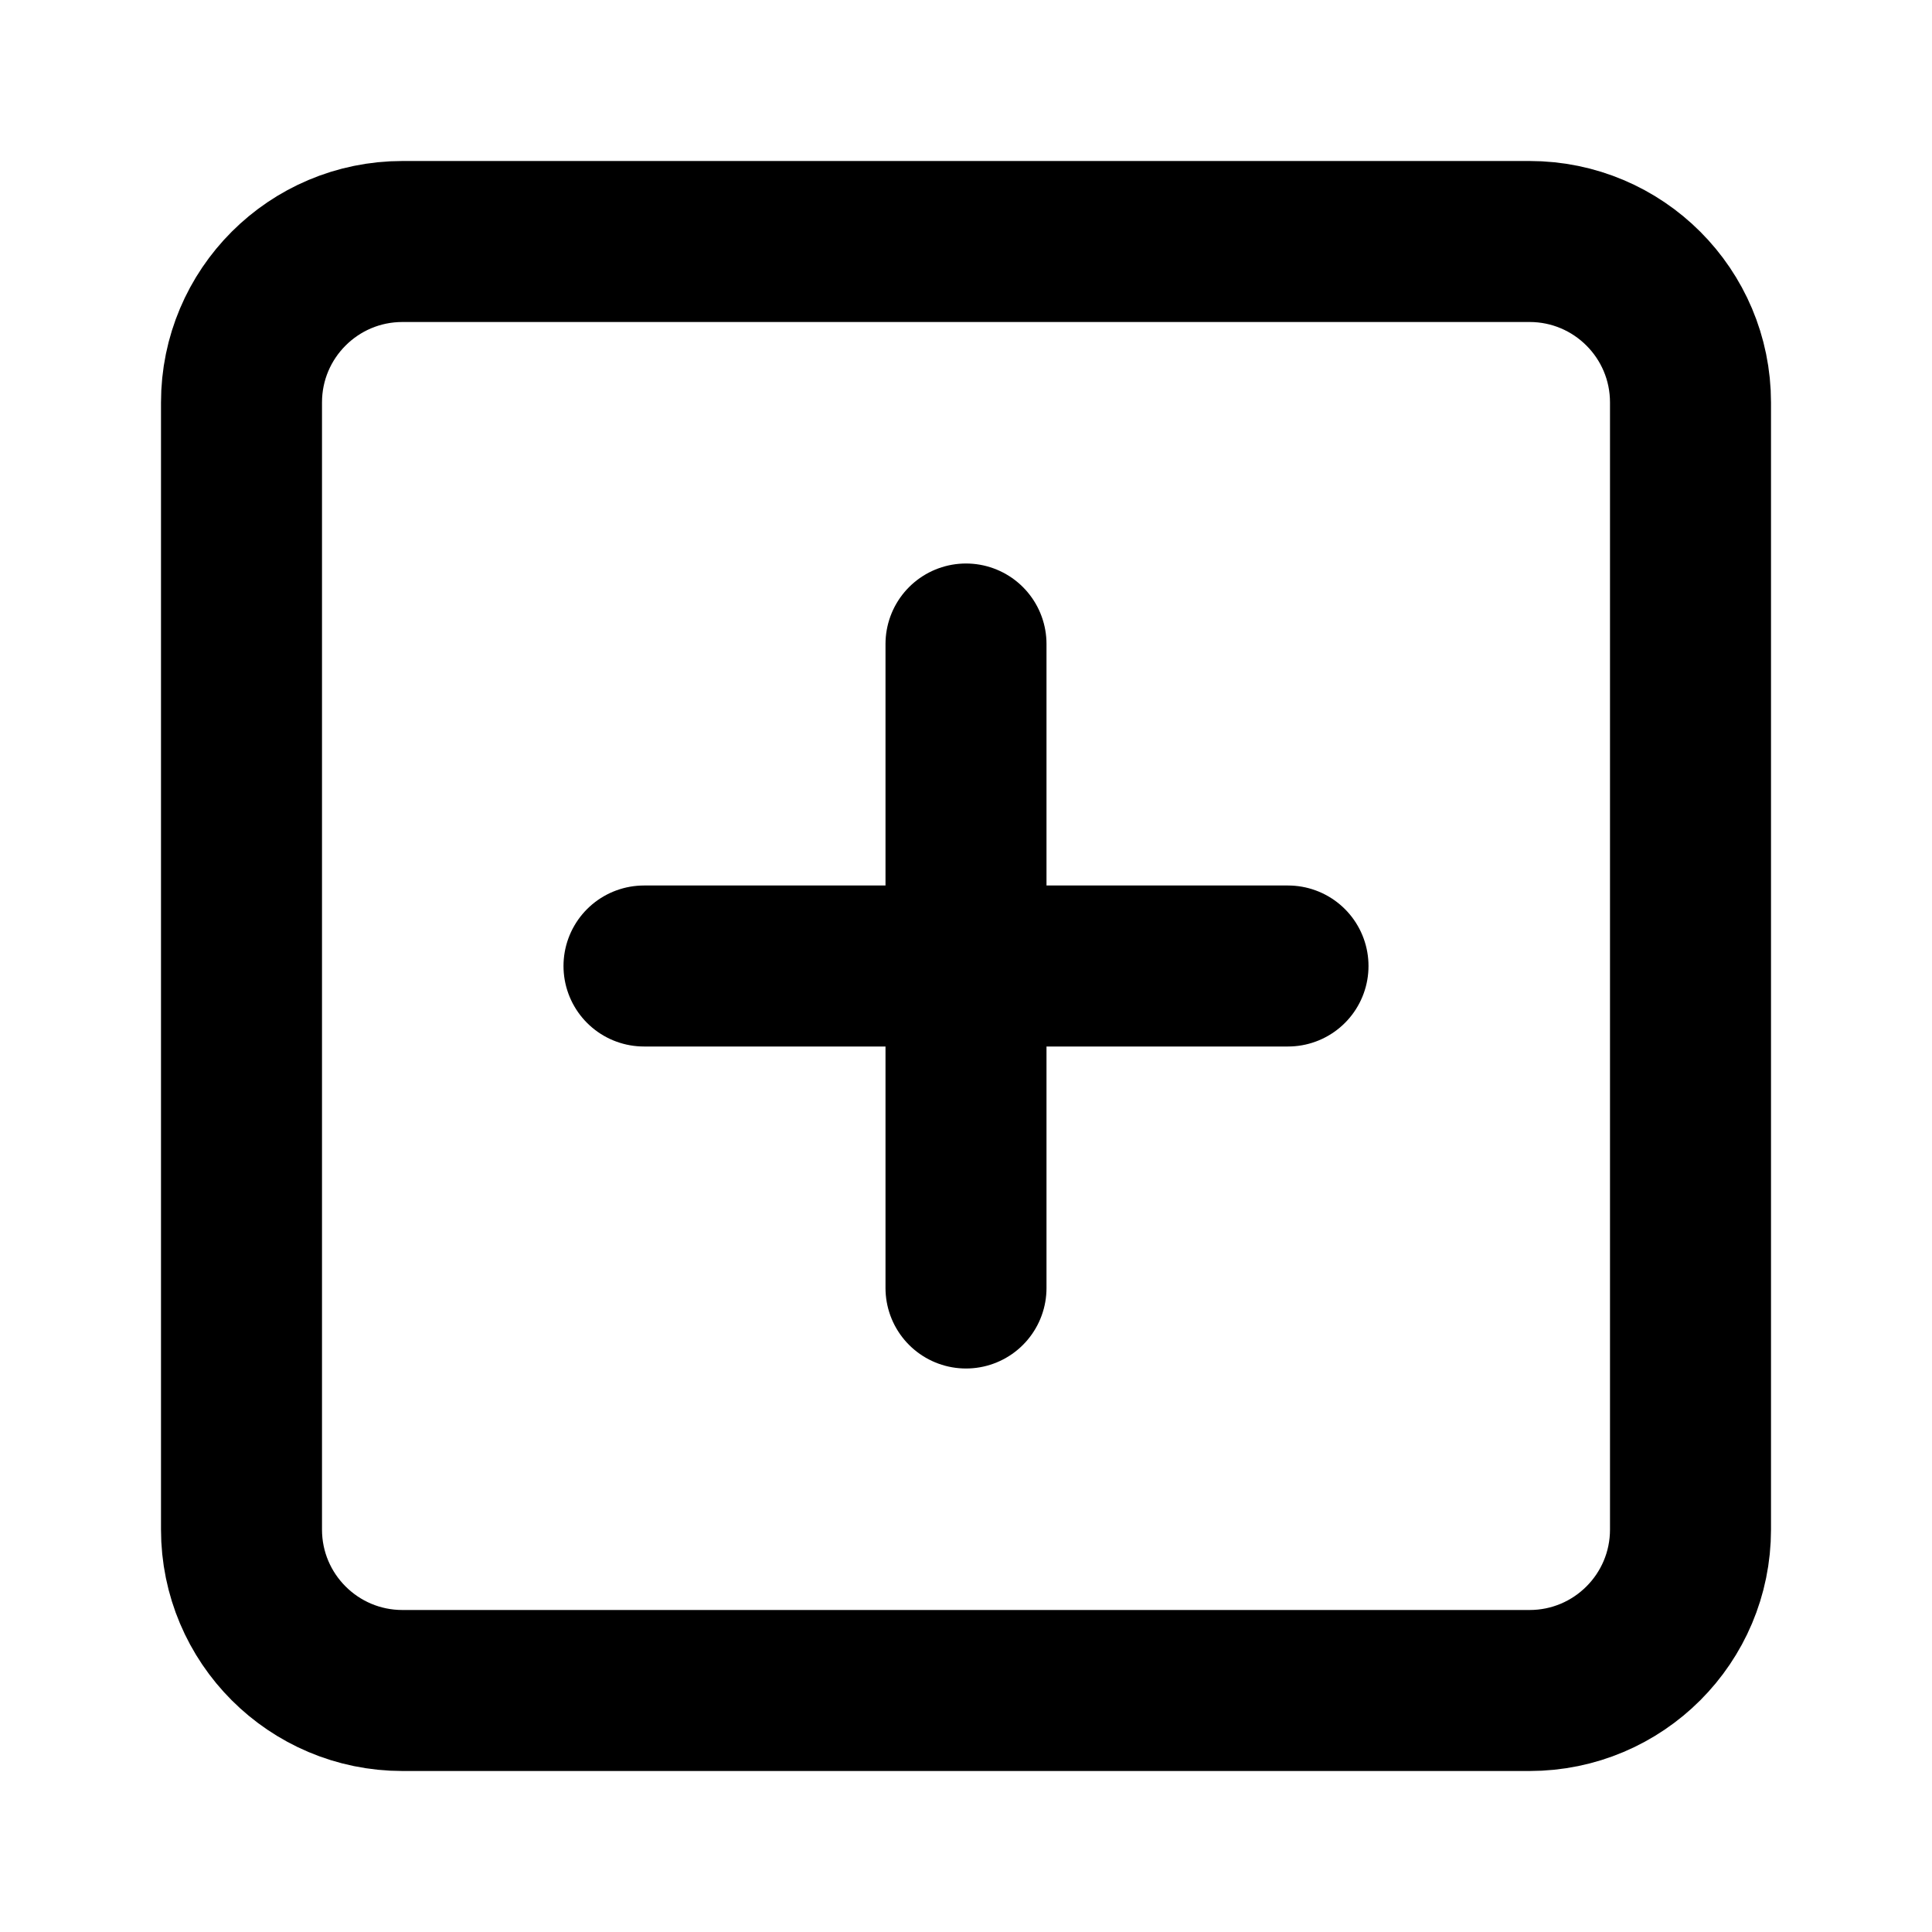
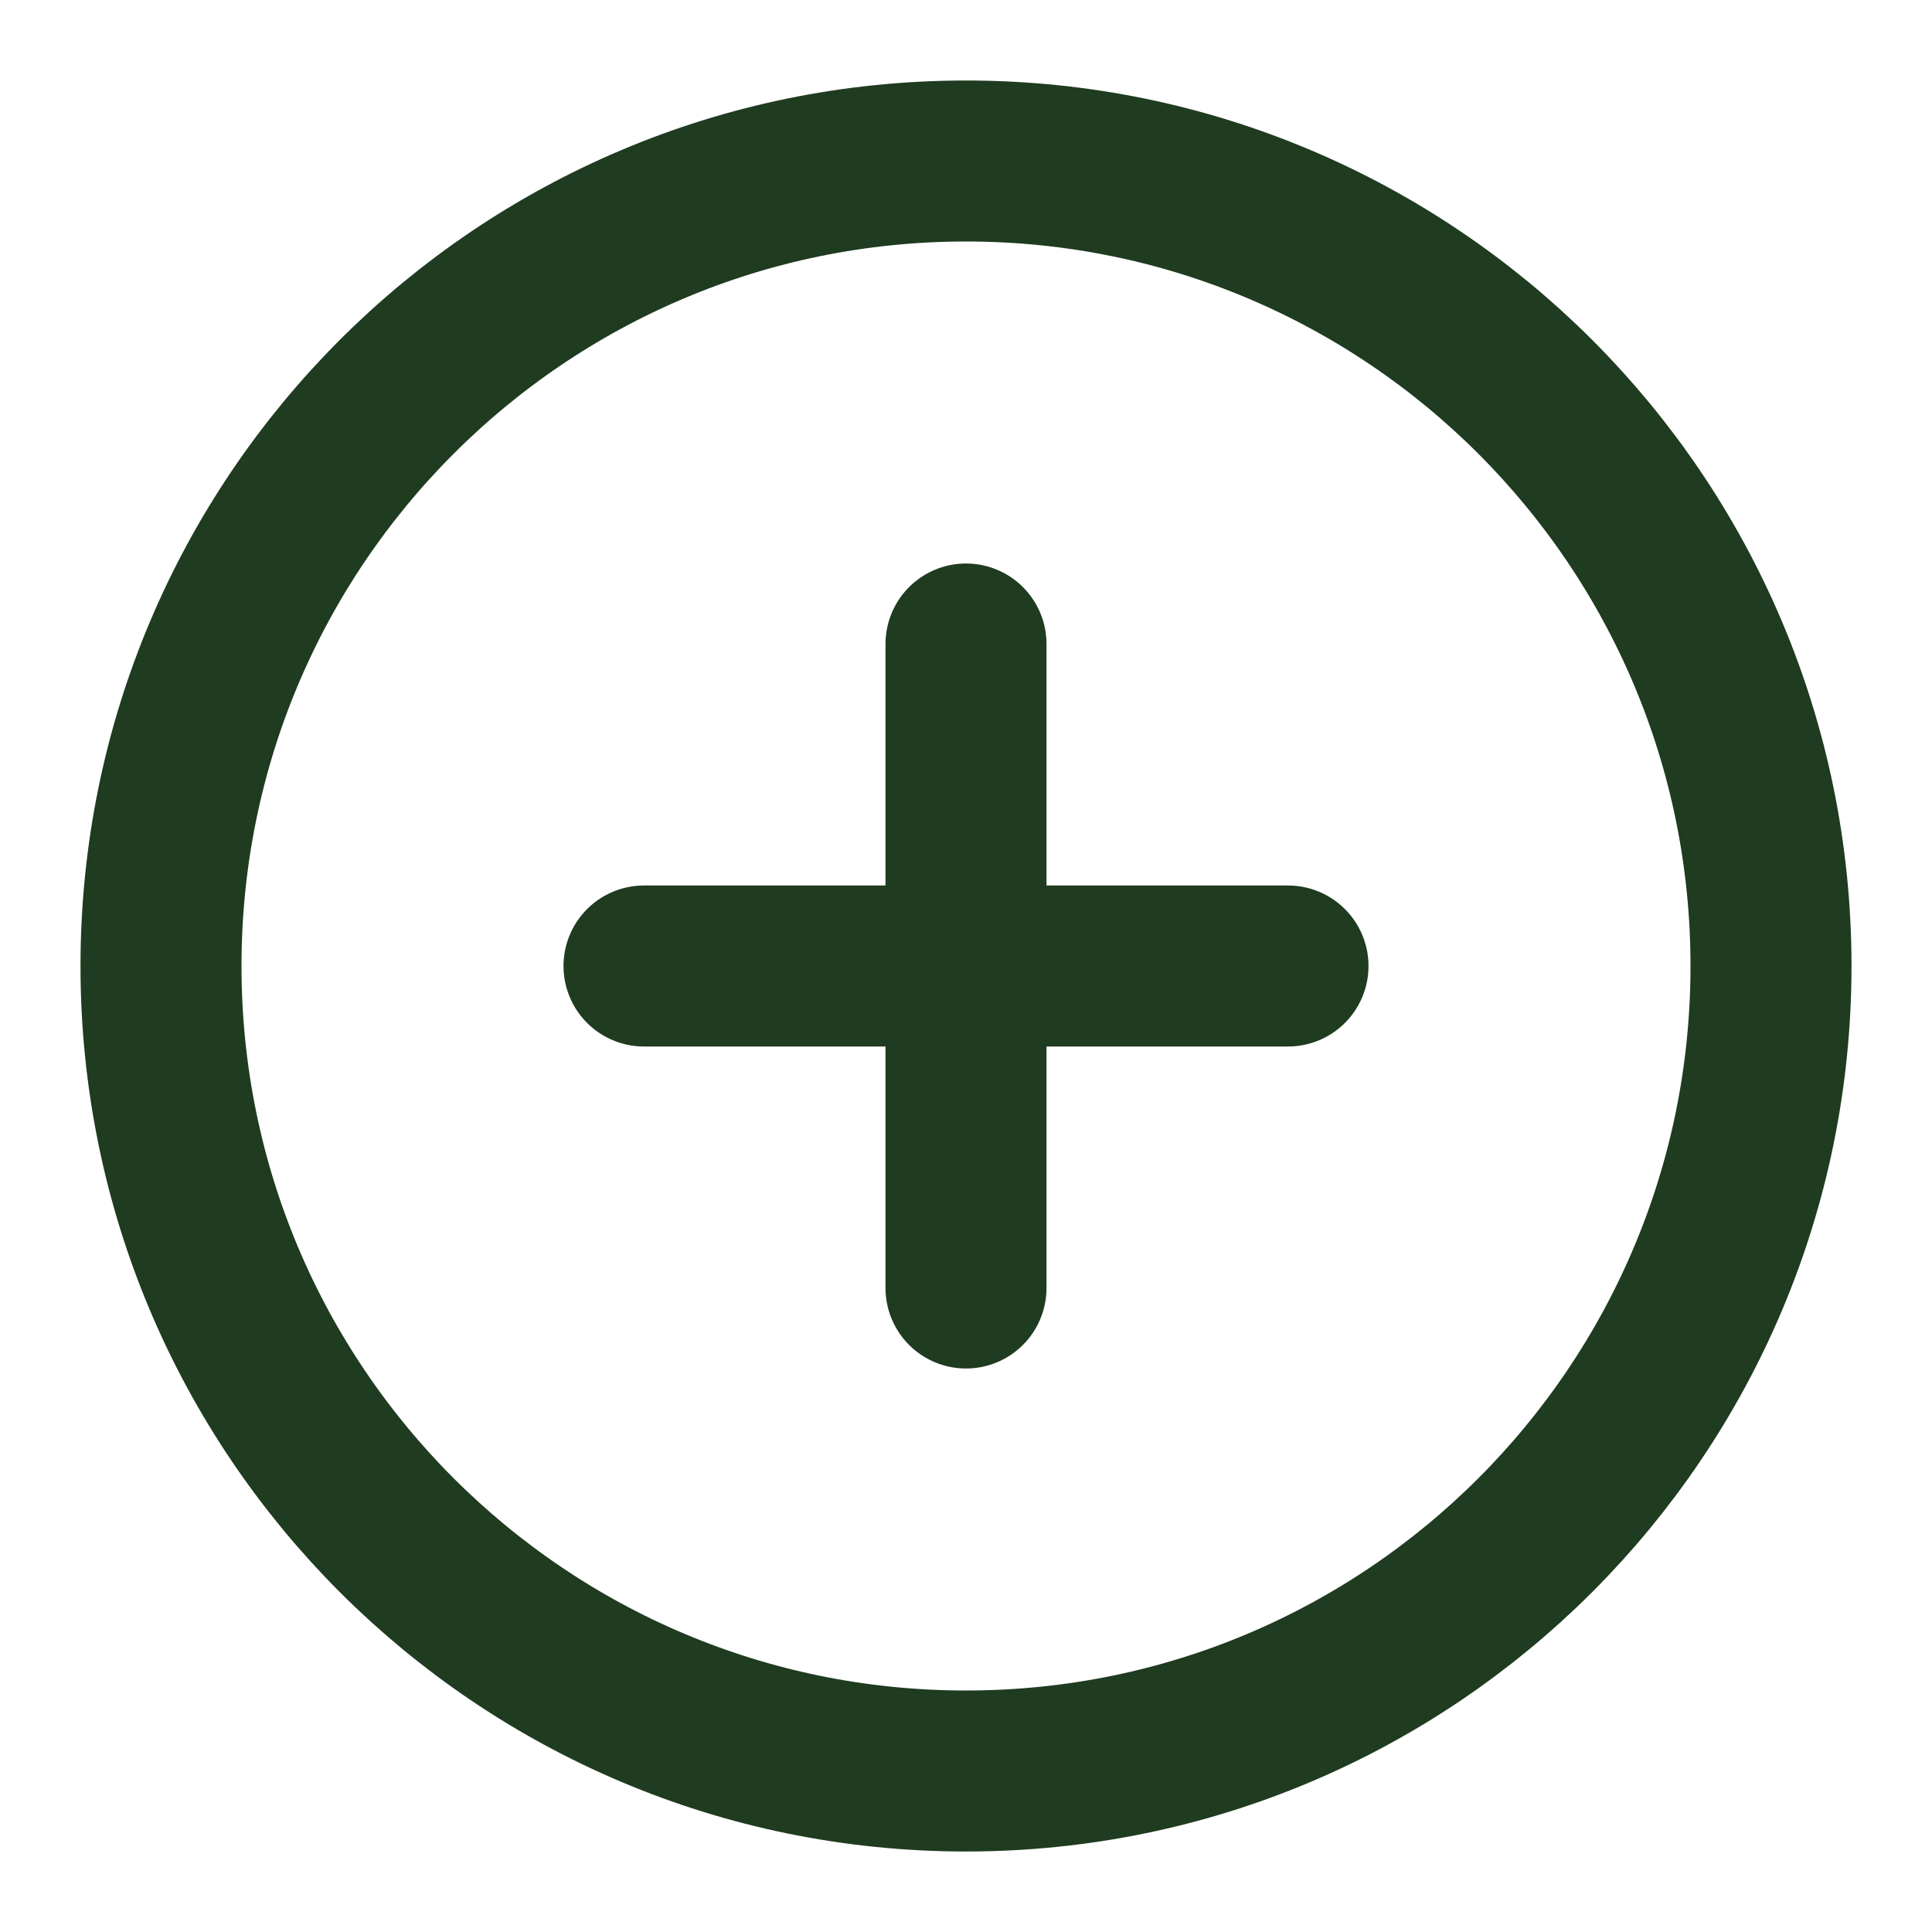
<svg xmlns="http://www.w3.org/2000/svg" width="24" height="24" viewBox="0 0 24 24" fill="none">
-   <path d="M19 3H5C3.895 3 3 3.895 3 5V19C3 20.105 3.895 21 5 21H19C20.105 21 21 20.105 21 19V5C21 3.895 20.105 3 19 3Z" stroke="black" stroke-width="2" stroke-linecap="round" stroke-linejoin="round" />
-   <path d="M12 8V16" stroke="black" stroke-width="2" stroke-linecap="round" stroke-linejoin="round" />
-   <path d="M8 12H16" stroke="black" stroke-width="2" stroke-linecap="round" stroke-linejoin="round" />
+   <path d="M12 22C17.523 22 22 17.523 22 12C22 6.477 17.523 2 12 2C6.477 2 2 6.477 2 12C2 17.523 6.477 22 12 22Z" stroke="#1F3B20" stroke-width="2" stroke-linecap="round" stroke-linejoin="round" />
+   <path d="M12 8V16" stroke="#1F3B20" stroke-width="2" stroke-linecap="round" stroke-linejoin="round" />
+   <path d="M8 12H16" stroke="#1F3B20" stroke-width="2" stroke-linecap="round" stroke-linejoin="round" />
</svg>
